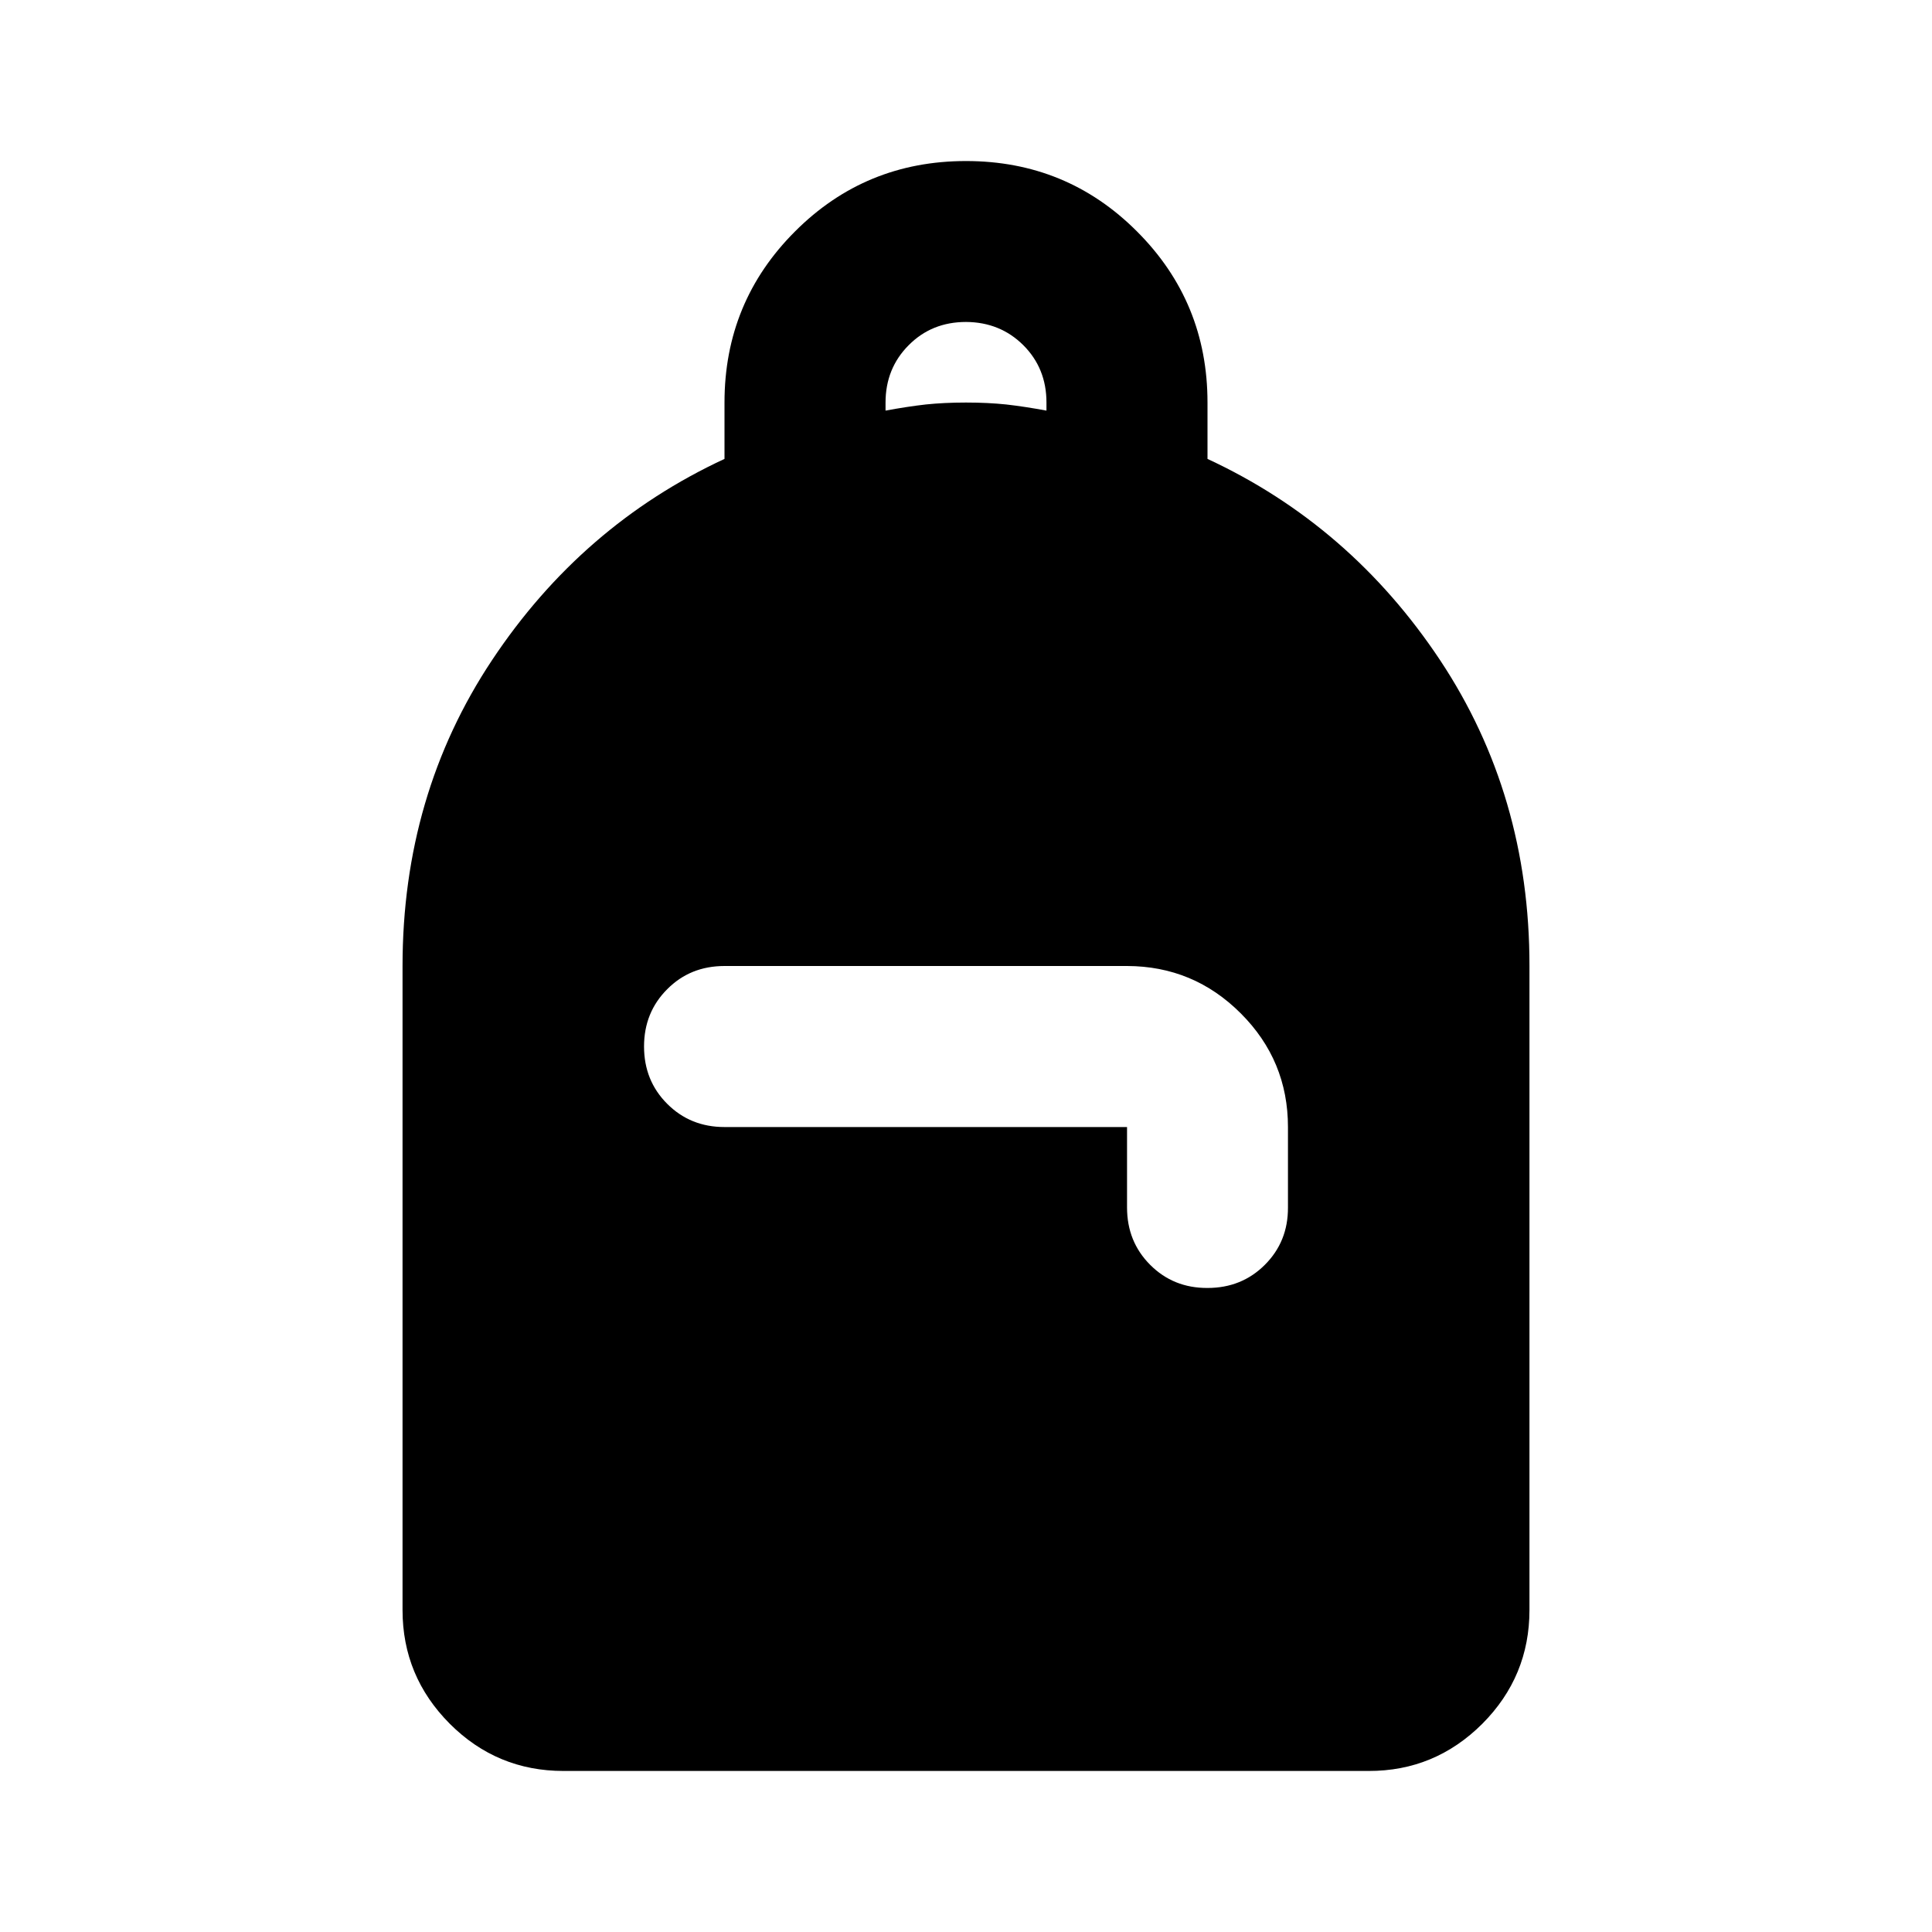
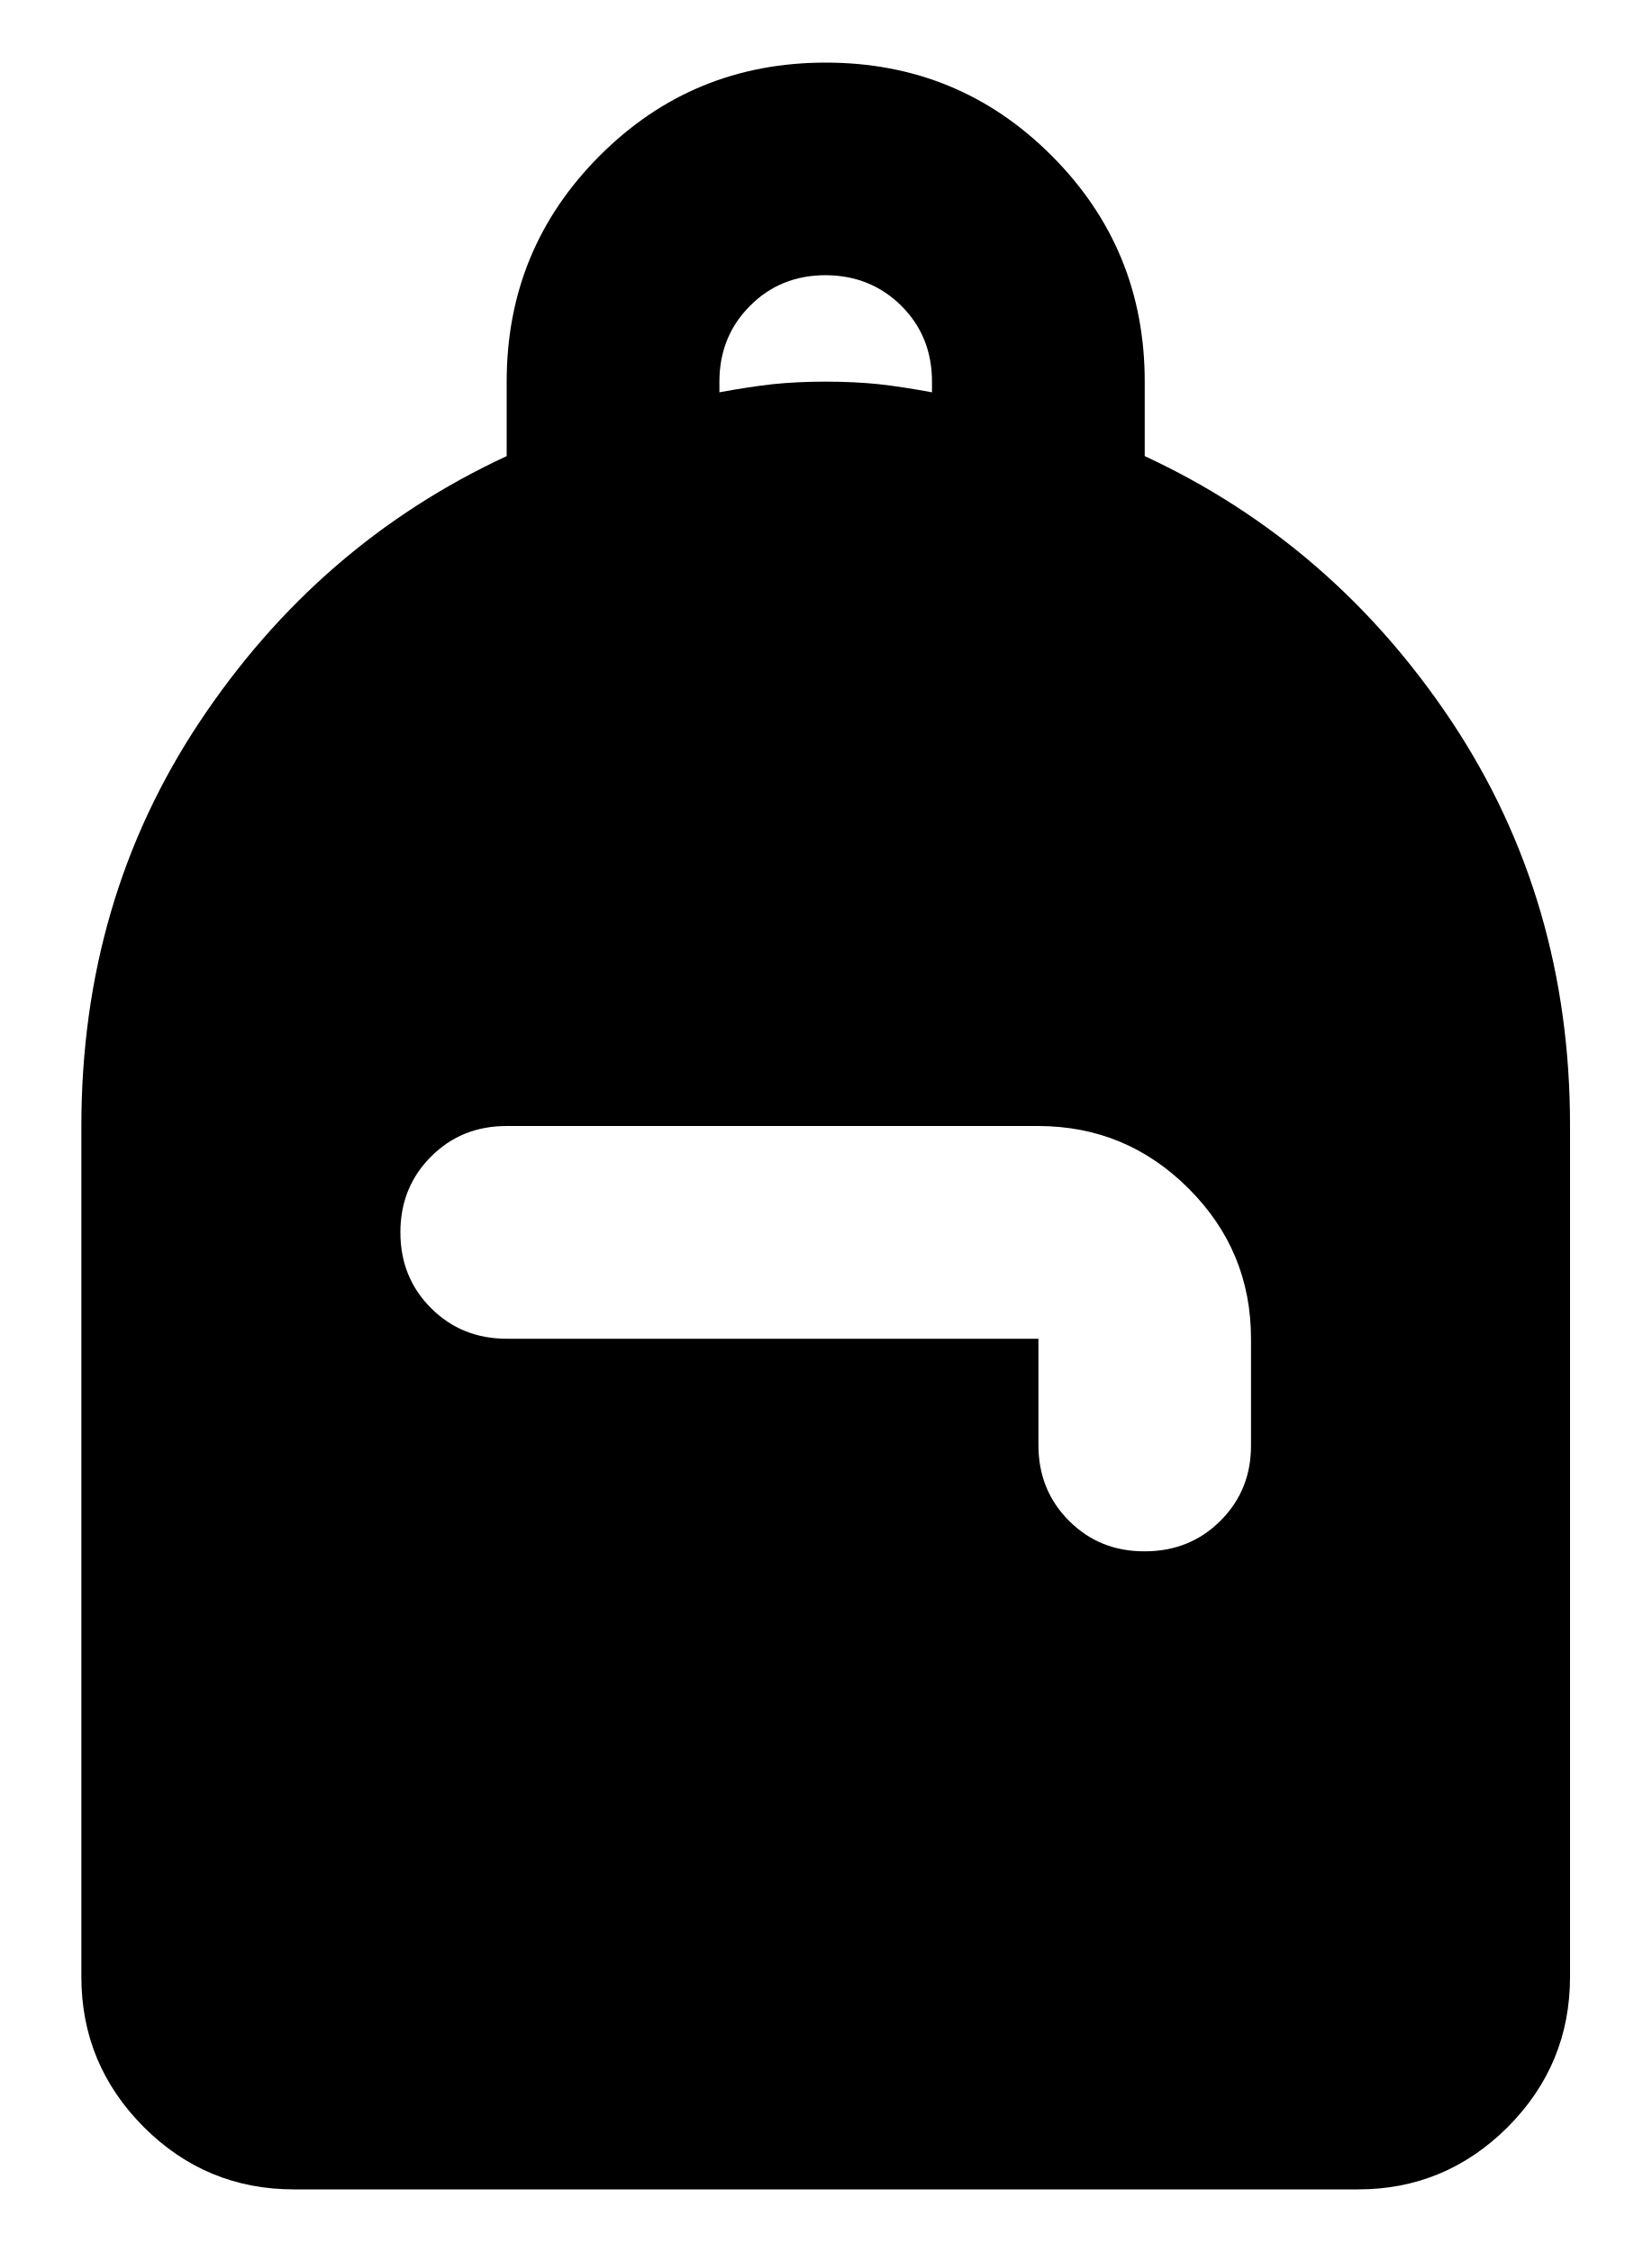
- <svg xmlns="http://www.w3.org/2000/svg" width="17" height="17" viewBox="0 0 17 17" fill="none">
-   <path d="M4.958 15.583C4.569 15.583 4.235 15.445 3.958 15.168C3.681 14.89 3.542 14.557 3.542 14.167V8.5C3.542 7.497 3.804 6.599 4.33 5.808C4.856 5.017 5.537 4.427 6.375 4.038V3.542C6.375 2.951 6.582 2.45 6.995 2.037C7.408 1.623 7.91 1.417 8.5 1.417C9.09 1.417 9.592 1.623 10.005 2.037C10.418 2.45 10.625 2.951 10.625 3.542V4.038C11.463 4.427 12.145 5.017 12.671 5.808C13.196 6.599 13.459 7.497 13.458 8.5V14.167C13.458 14.556 13.32 14.89 13.043 15.168C12.765 15.445 12.432 15.584 12.042 15.583H4.958ZM10.625 11.333C10.826 11.333 10.994 11.265 11.13 11.129C11.266 10.993 11.334 10.825 11.333 10.625V9.917C11.333 9.527 11.195 9.194 10.918 8.917C10.64 8.639 10.307 8.501 9.917 8.5H6.375C6.174 8.5 6.006 8.568 5.871 8.704C5.735 8.84 5.667 9.008 5.667 9.208C5.667 9.409 5.735 9.577 5.871 9.713C6.007 9.849 6.175 9.917 6.375 9.917H9.917V10.625C9.917 10.826 9.985 10.994 10.121 11.13C10.257 11.266 10.425 11.334 10.625 11.333ZM7.792 3.613C7.922 3.589 8.04 3.571 8.146 3.559C8.252 3.548 8.37 3.542 8.5 3.542C8.63 3.542 8.748 3.548 8.854 3.559C8.96 3.571 9.078 3.589 9.208 3.613V3.542C9.208 3.341 9.14 3.173 9.004 3.037C8.868 2.902 8.7 2.834 8.5 2.833C8.299 2.833 8.131 2.901 7.996 3.037C7.86 3.173 7.792 3.342 7.792 3.542V3.613Z" fill="currentColor" />
+ <svg xmlns="http://www.w3.org/2000/svg" width="11" height="15" viewBox="0 0 11 15" fill="none">
+   <path d="M1.958 14.583C1.569 14.583 1.235 14.445 0.958 14.168C0.681 13.89 0.542 13.557 0.542 13.167V7.5C0.542 6.497 0.804 5.599 1.33 4.808C1.856 4.017 2.537 3.427 3.375 3.038V2.542C3.375 1.951 3.582 1.45 3.995 1.037C4.408 0.623 4.91 0.417 5.5 0.417C6.09 0.417 6.592 0.623 7.005 1.037C7.418 1.45 7.625 1.951 7.625 2.542V3.038C8.463 3.427 9.145 4.017 9.671 4.808C10.196 5.599 10.459 6.497 10.458 7.5V13.167C10.458 13.556 10.32 13.89 10.043 14.168C9.765 14.445 9.432 14.584 9.042 14.583H1.958ZM7.625 10.333C7.826 10.333 7.994 10.265 8.13 10.129C8.266 9.993 8.334 9.825 8.333 9.625V8.917C8.333 8.527 8.195 8.194 7.918 7.917C7.64 7.639 7.307 7.501 6.917 7.5H3.375C3.174 7.5 3.006 7.568 2.871 7.704C2.735 7.84 2.667 8.008 2.667 8.208C2.667 8.409 2.735 8.577 2.871 8.713C3.007 8.849 3.175 8.917 3.375 8.917H6.917V9.625C6.917 9.826 6.985 9.994 7.121 10.13C7.257 10.266 7.425 10.334 7.625 10.333ZM4.792 2.613C4.922 2.589 5.04 2.571 5.146 2.559C5.252 2.548 5.37 2.542 5.5 2.542C5.63 2.542 5.748 2.548 5.854 2.559C5.96 2.571 6.078 2.589 6.208 2.613V2.542C6.208 2.341 6.14 2.173 6.004 2.037C5.868 1.902 5.7 1.834 5.5 1.833C5.299 1.833 5.131 1.901 4.996 2.037C4.86 2.173 4.792 2.342 4.792 2.542V2.613Z" fill="currentColor" />
</svg>
